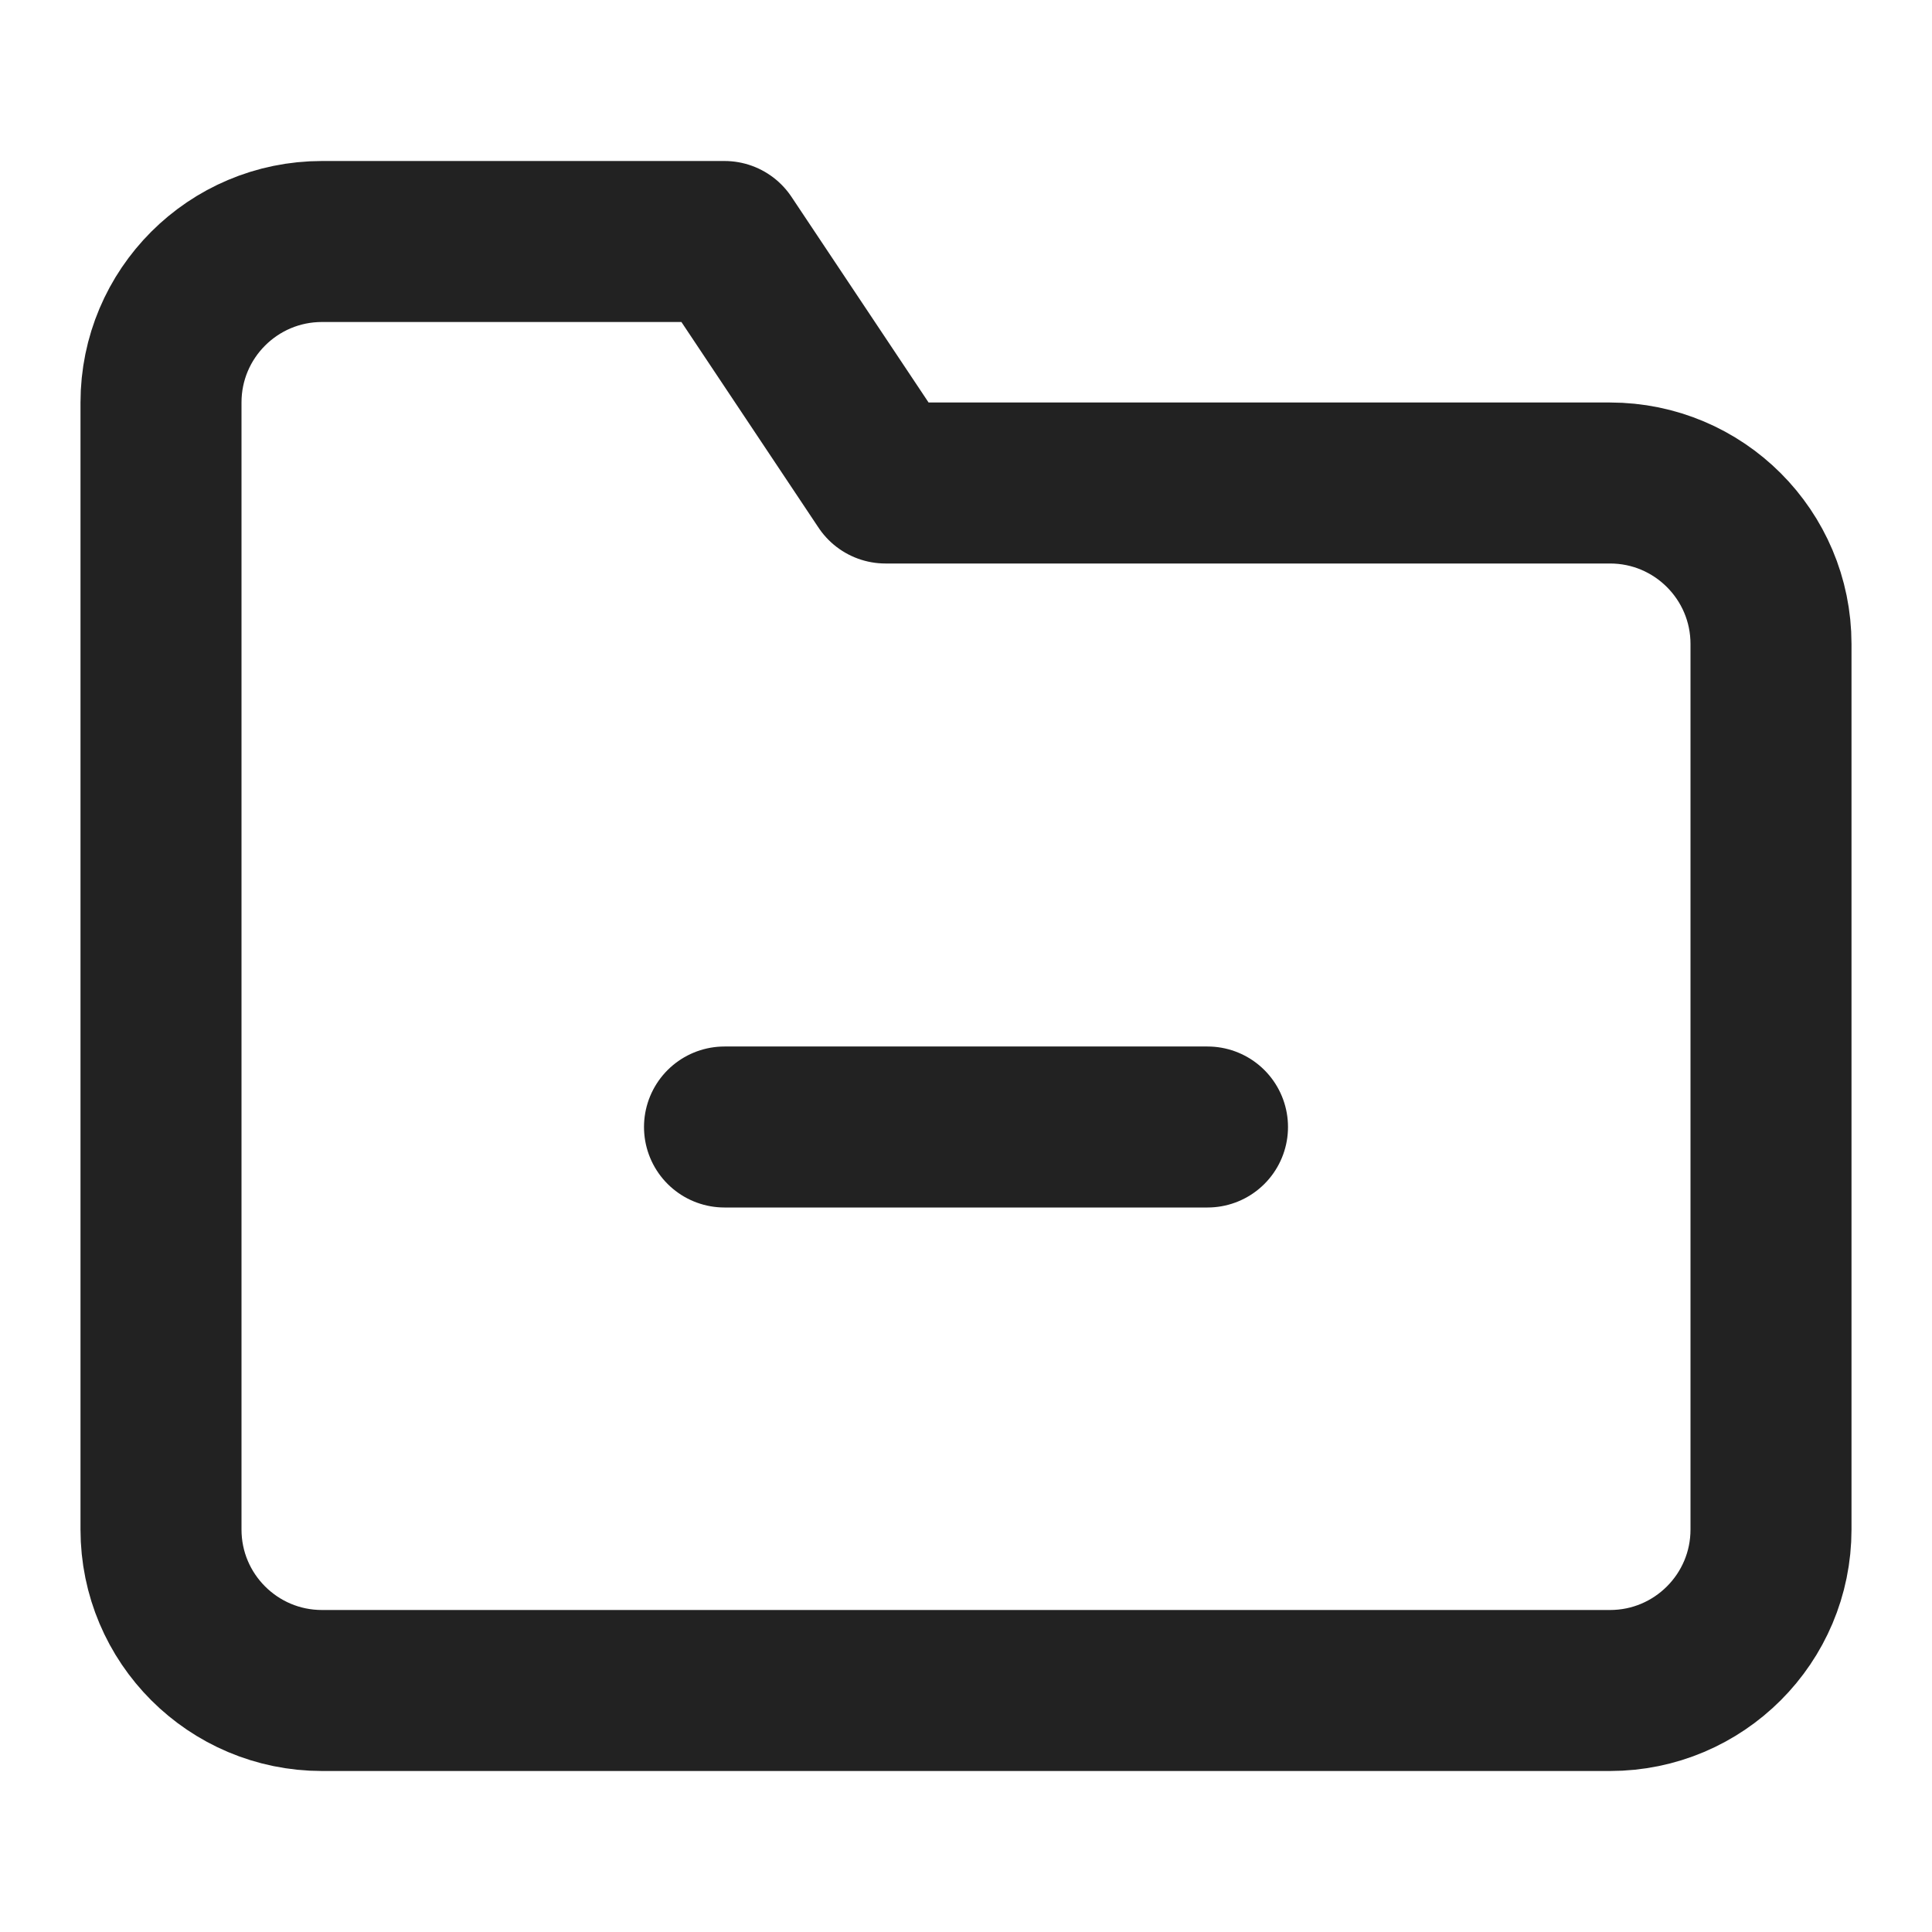
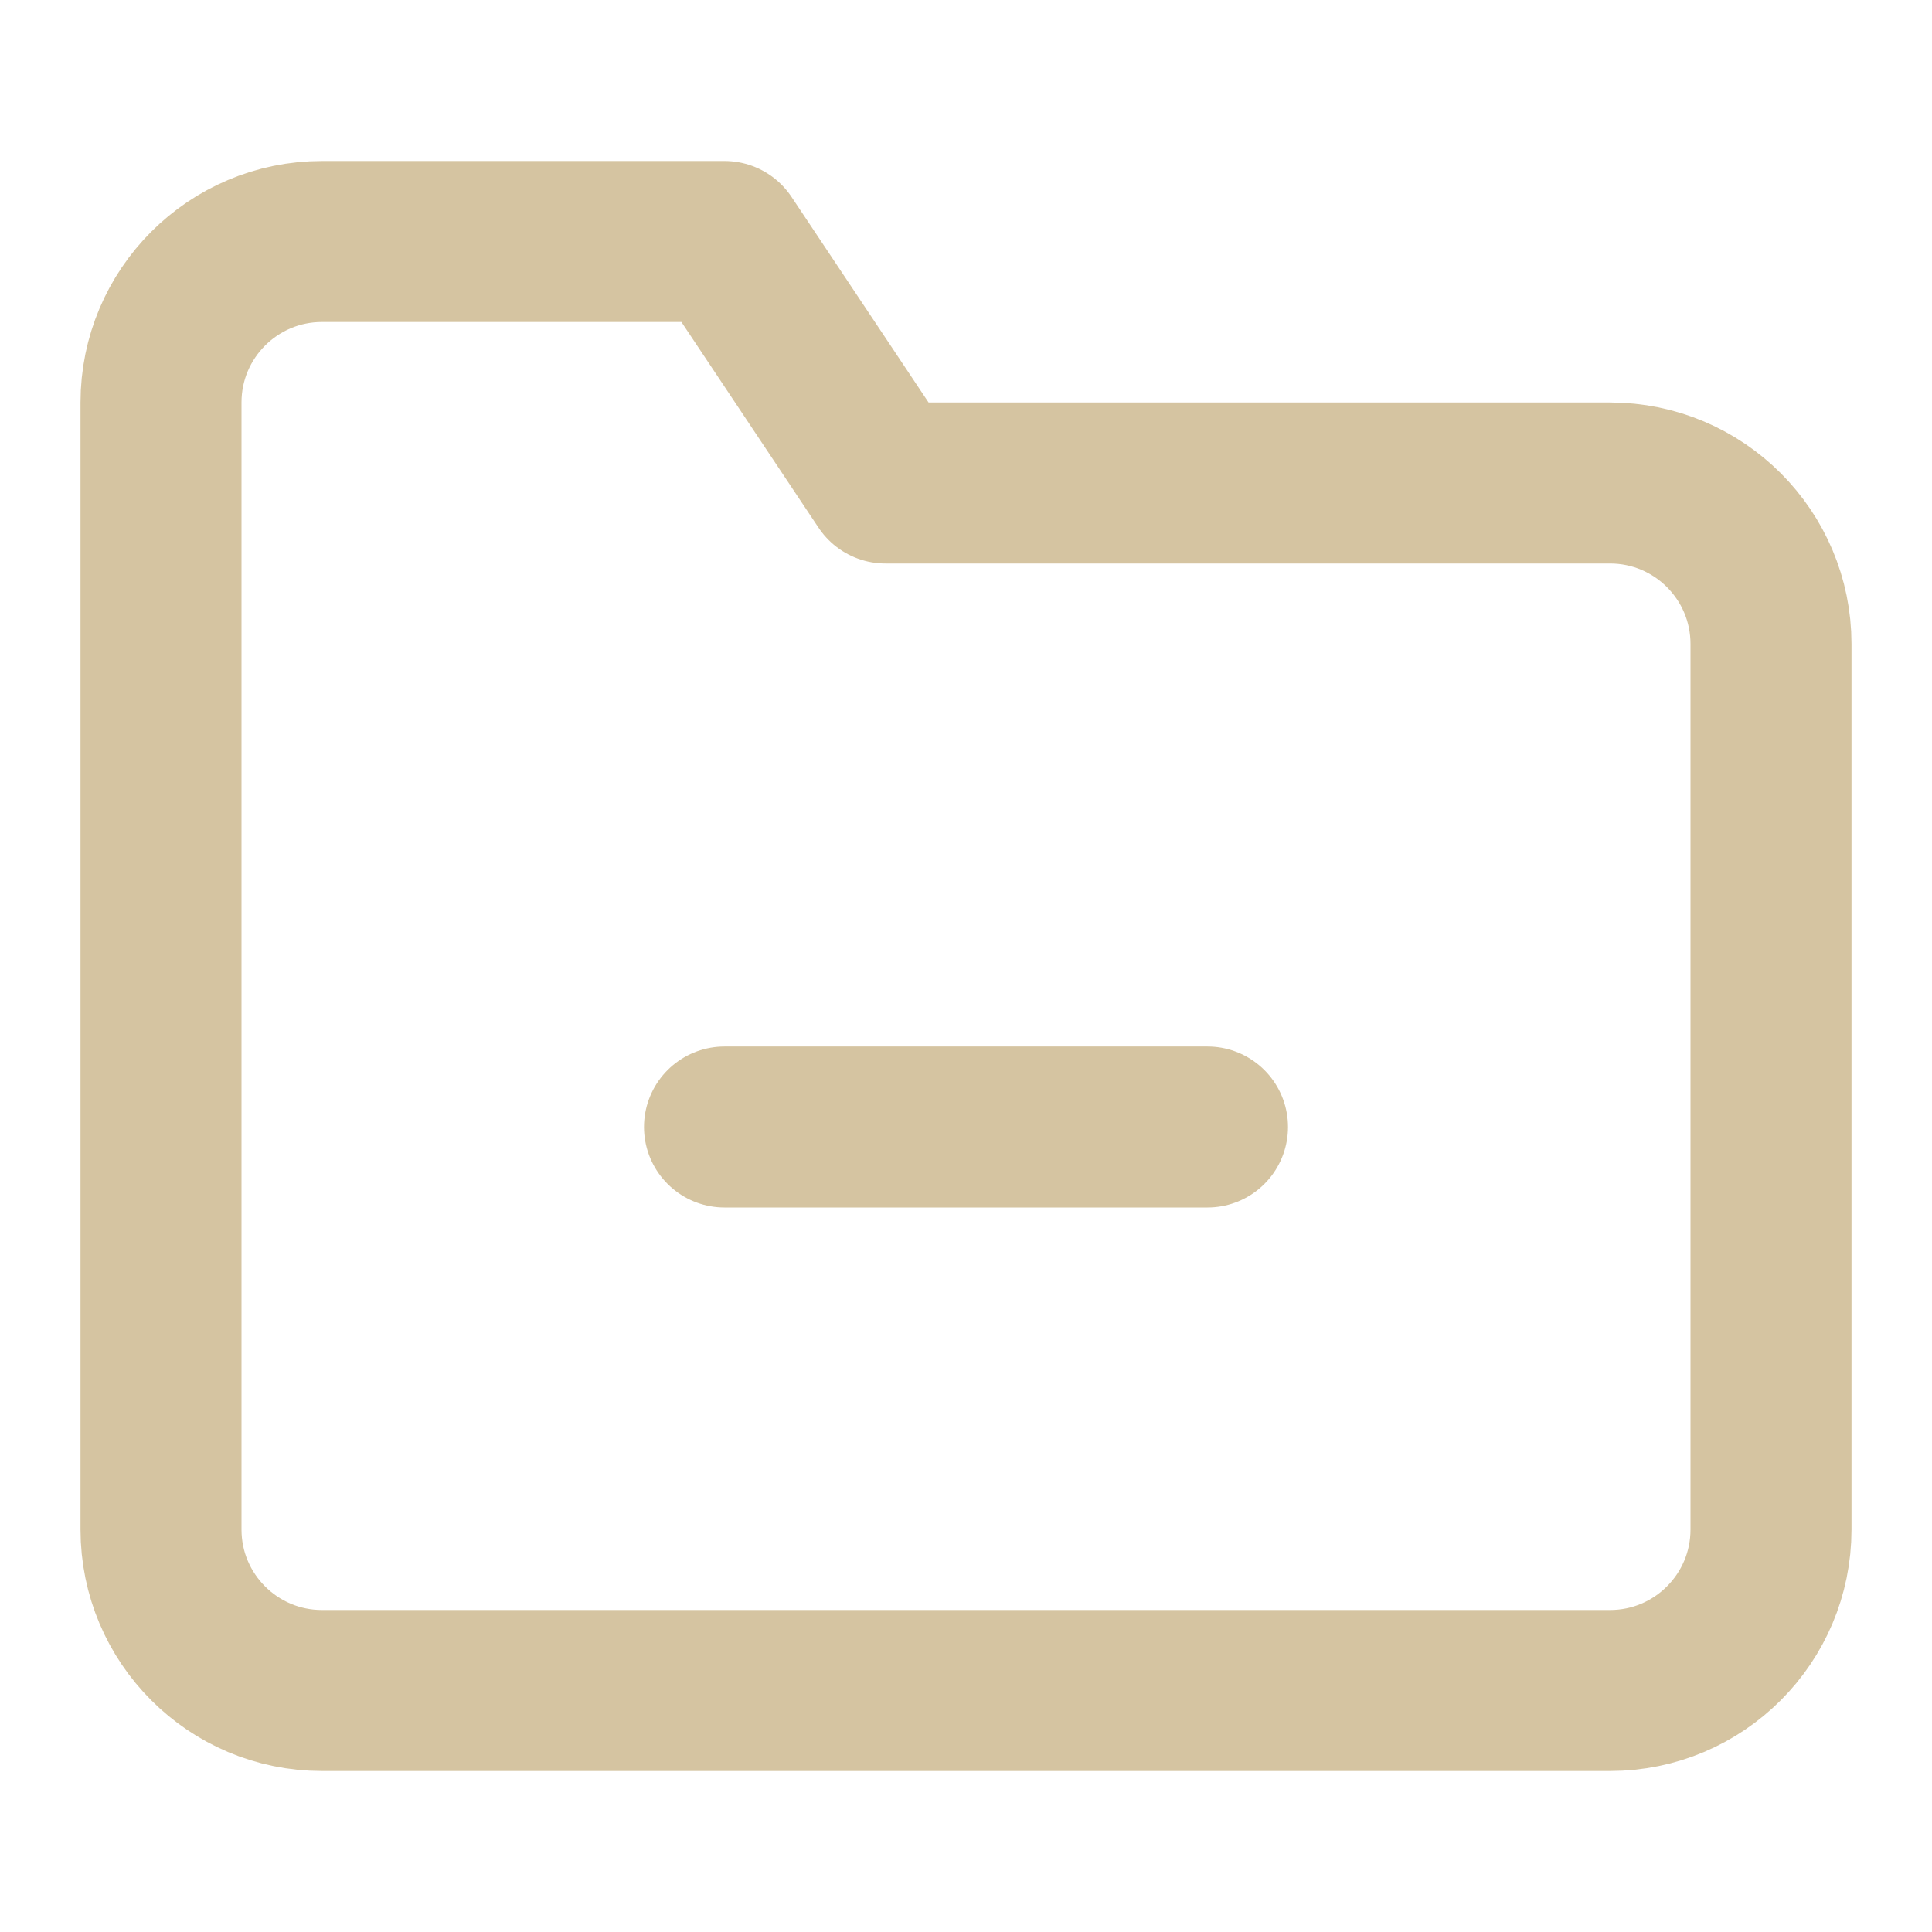
- <svg xmlns="http://www.w3.org/2000/svg" width="24" height="24" viewBox="0 0 24 24" fill="none" stroke="#222222" stroke-width="2" stroke-linecap="round" stroke-linejoin="round" class="feather feather-folder-minus">
+ <svg xmlns="http://www.w3.org/2000/svg" width="24" height="24" viewBox="0 0 24 24" fill="none" stroke="#d5c4a1" stroke-width="2" stroke-linecap="round" stroke-linejoin="round" class="feather feather-folder-minus">
  <path d="M22 19a2 2 0 0 1-2 2H4a2 2 0 0 1-2-2V5a2 2 0 0 1 2-2h5l2 3h9a2 2 0 0 1 2 2z" />
  <line x1="9" y1="14" x2="15" y2="14" />
</svg>
